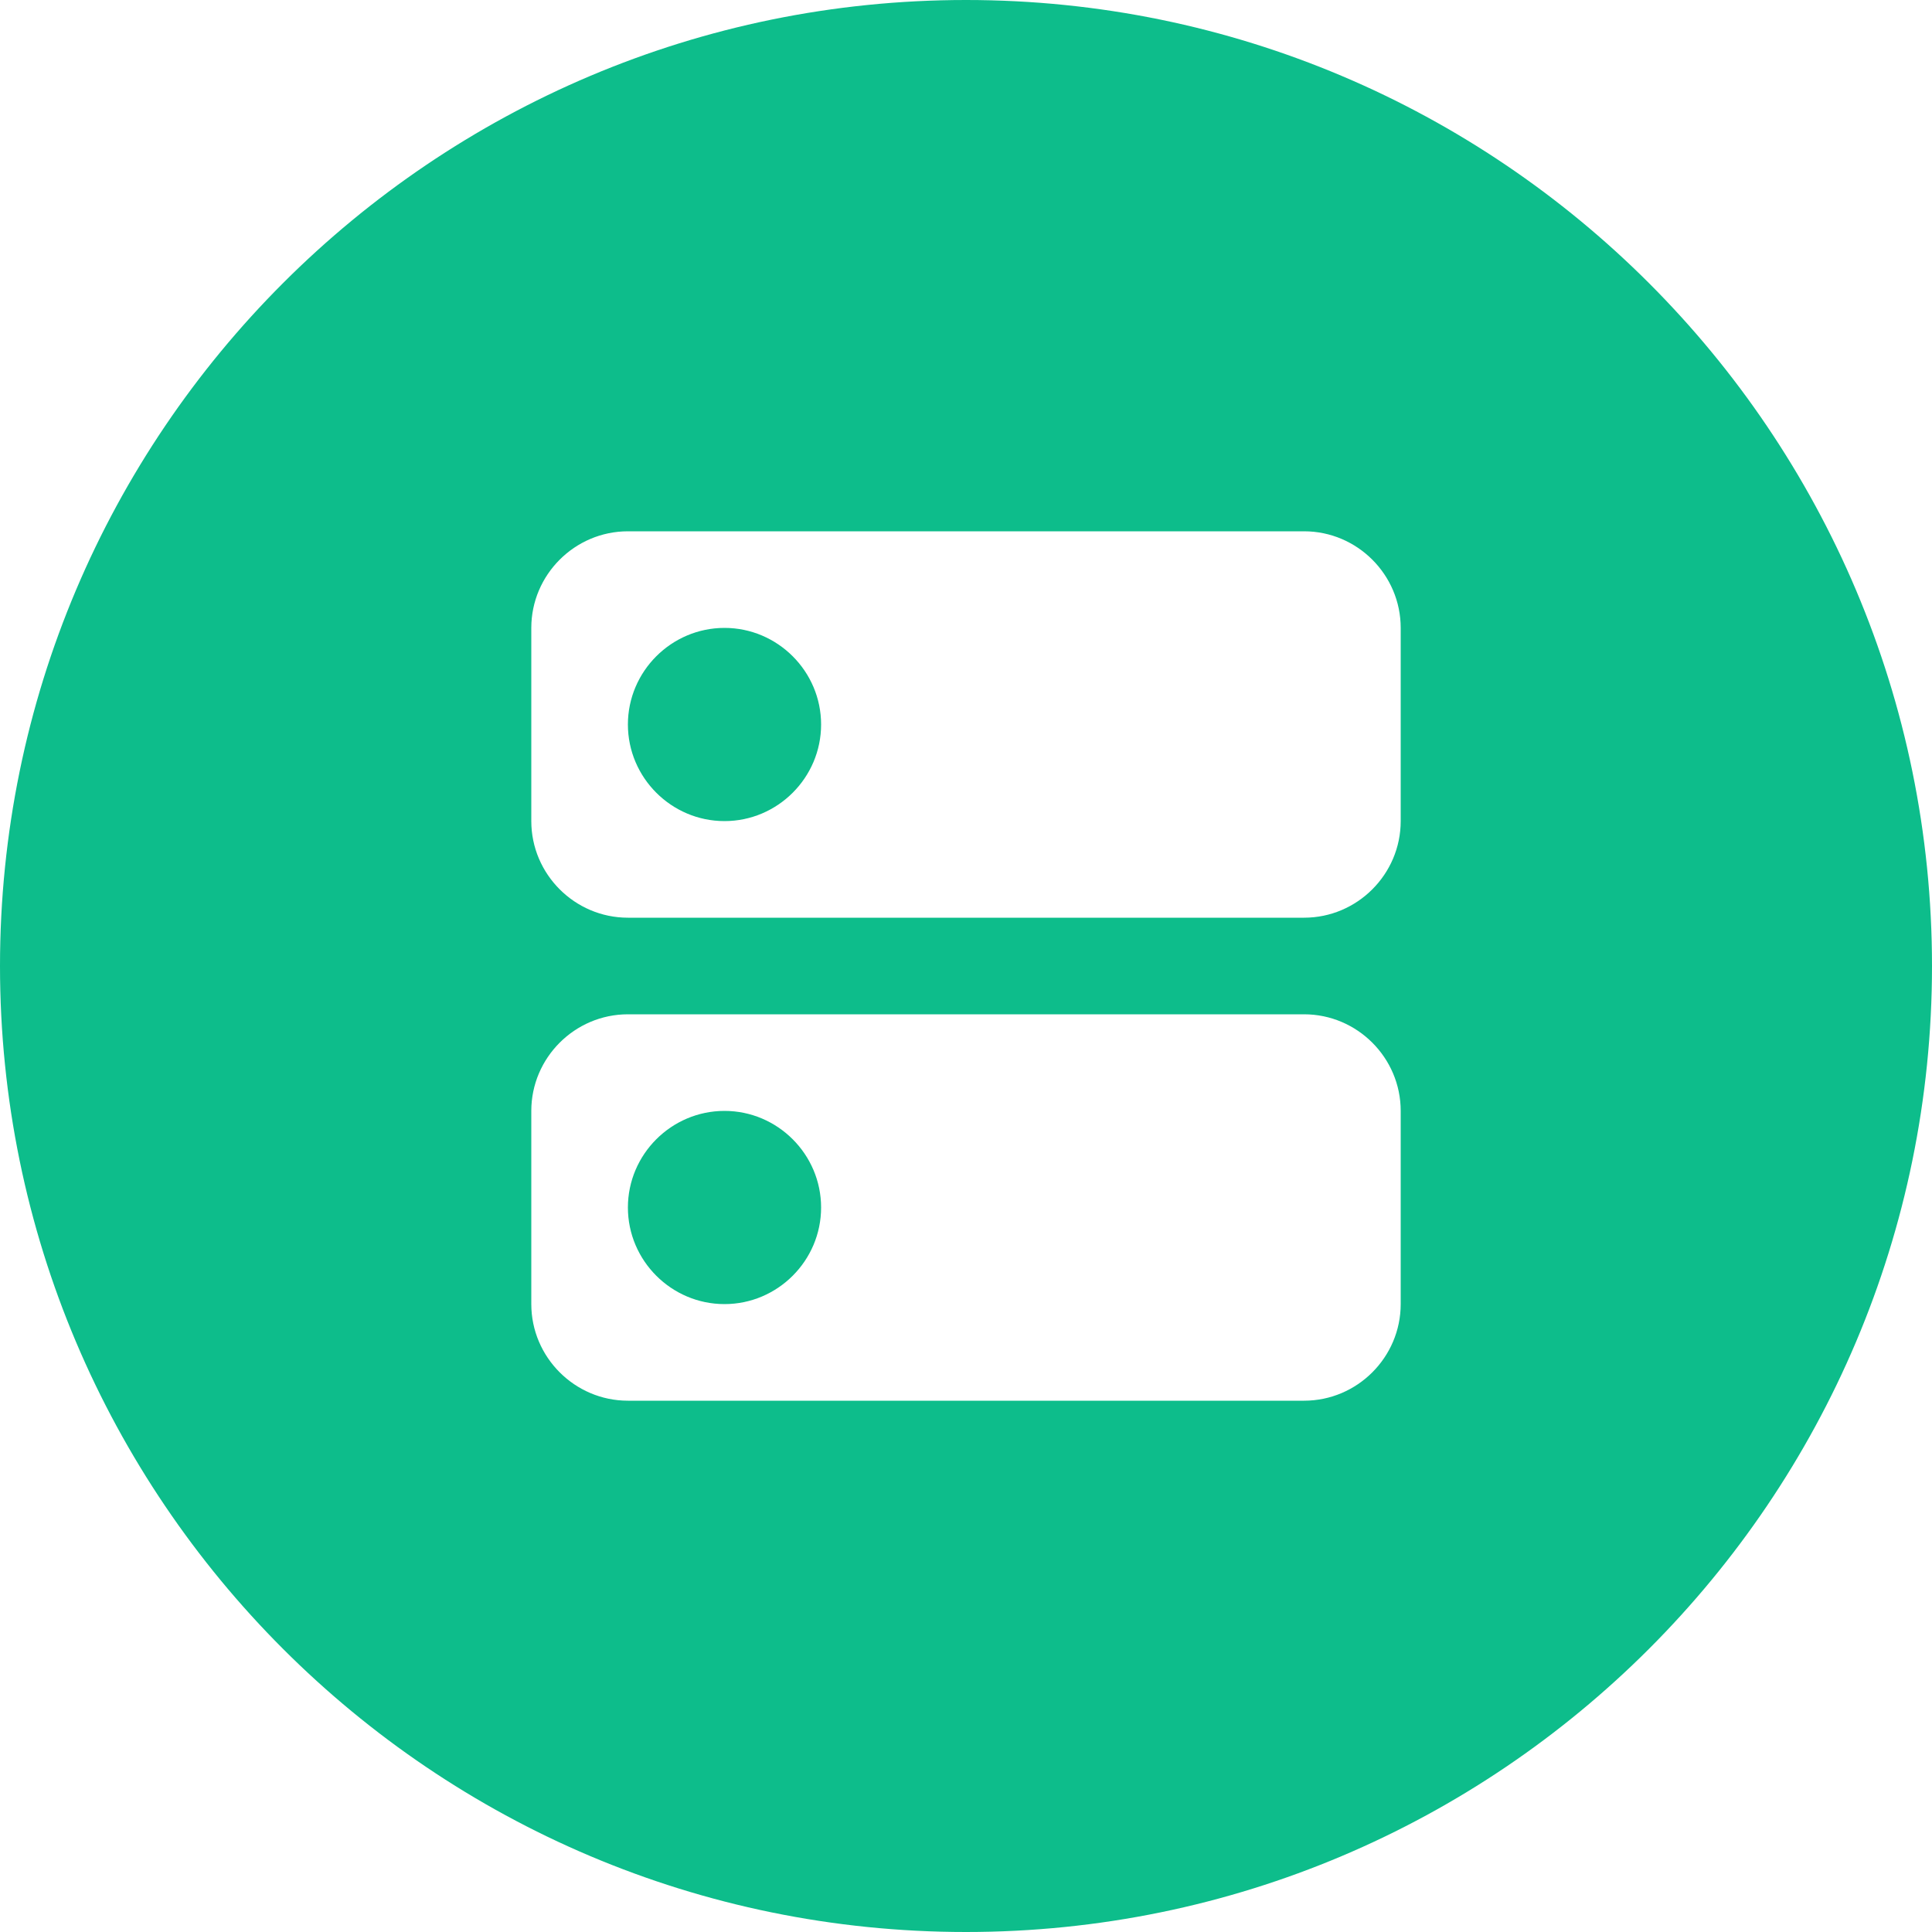
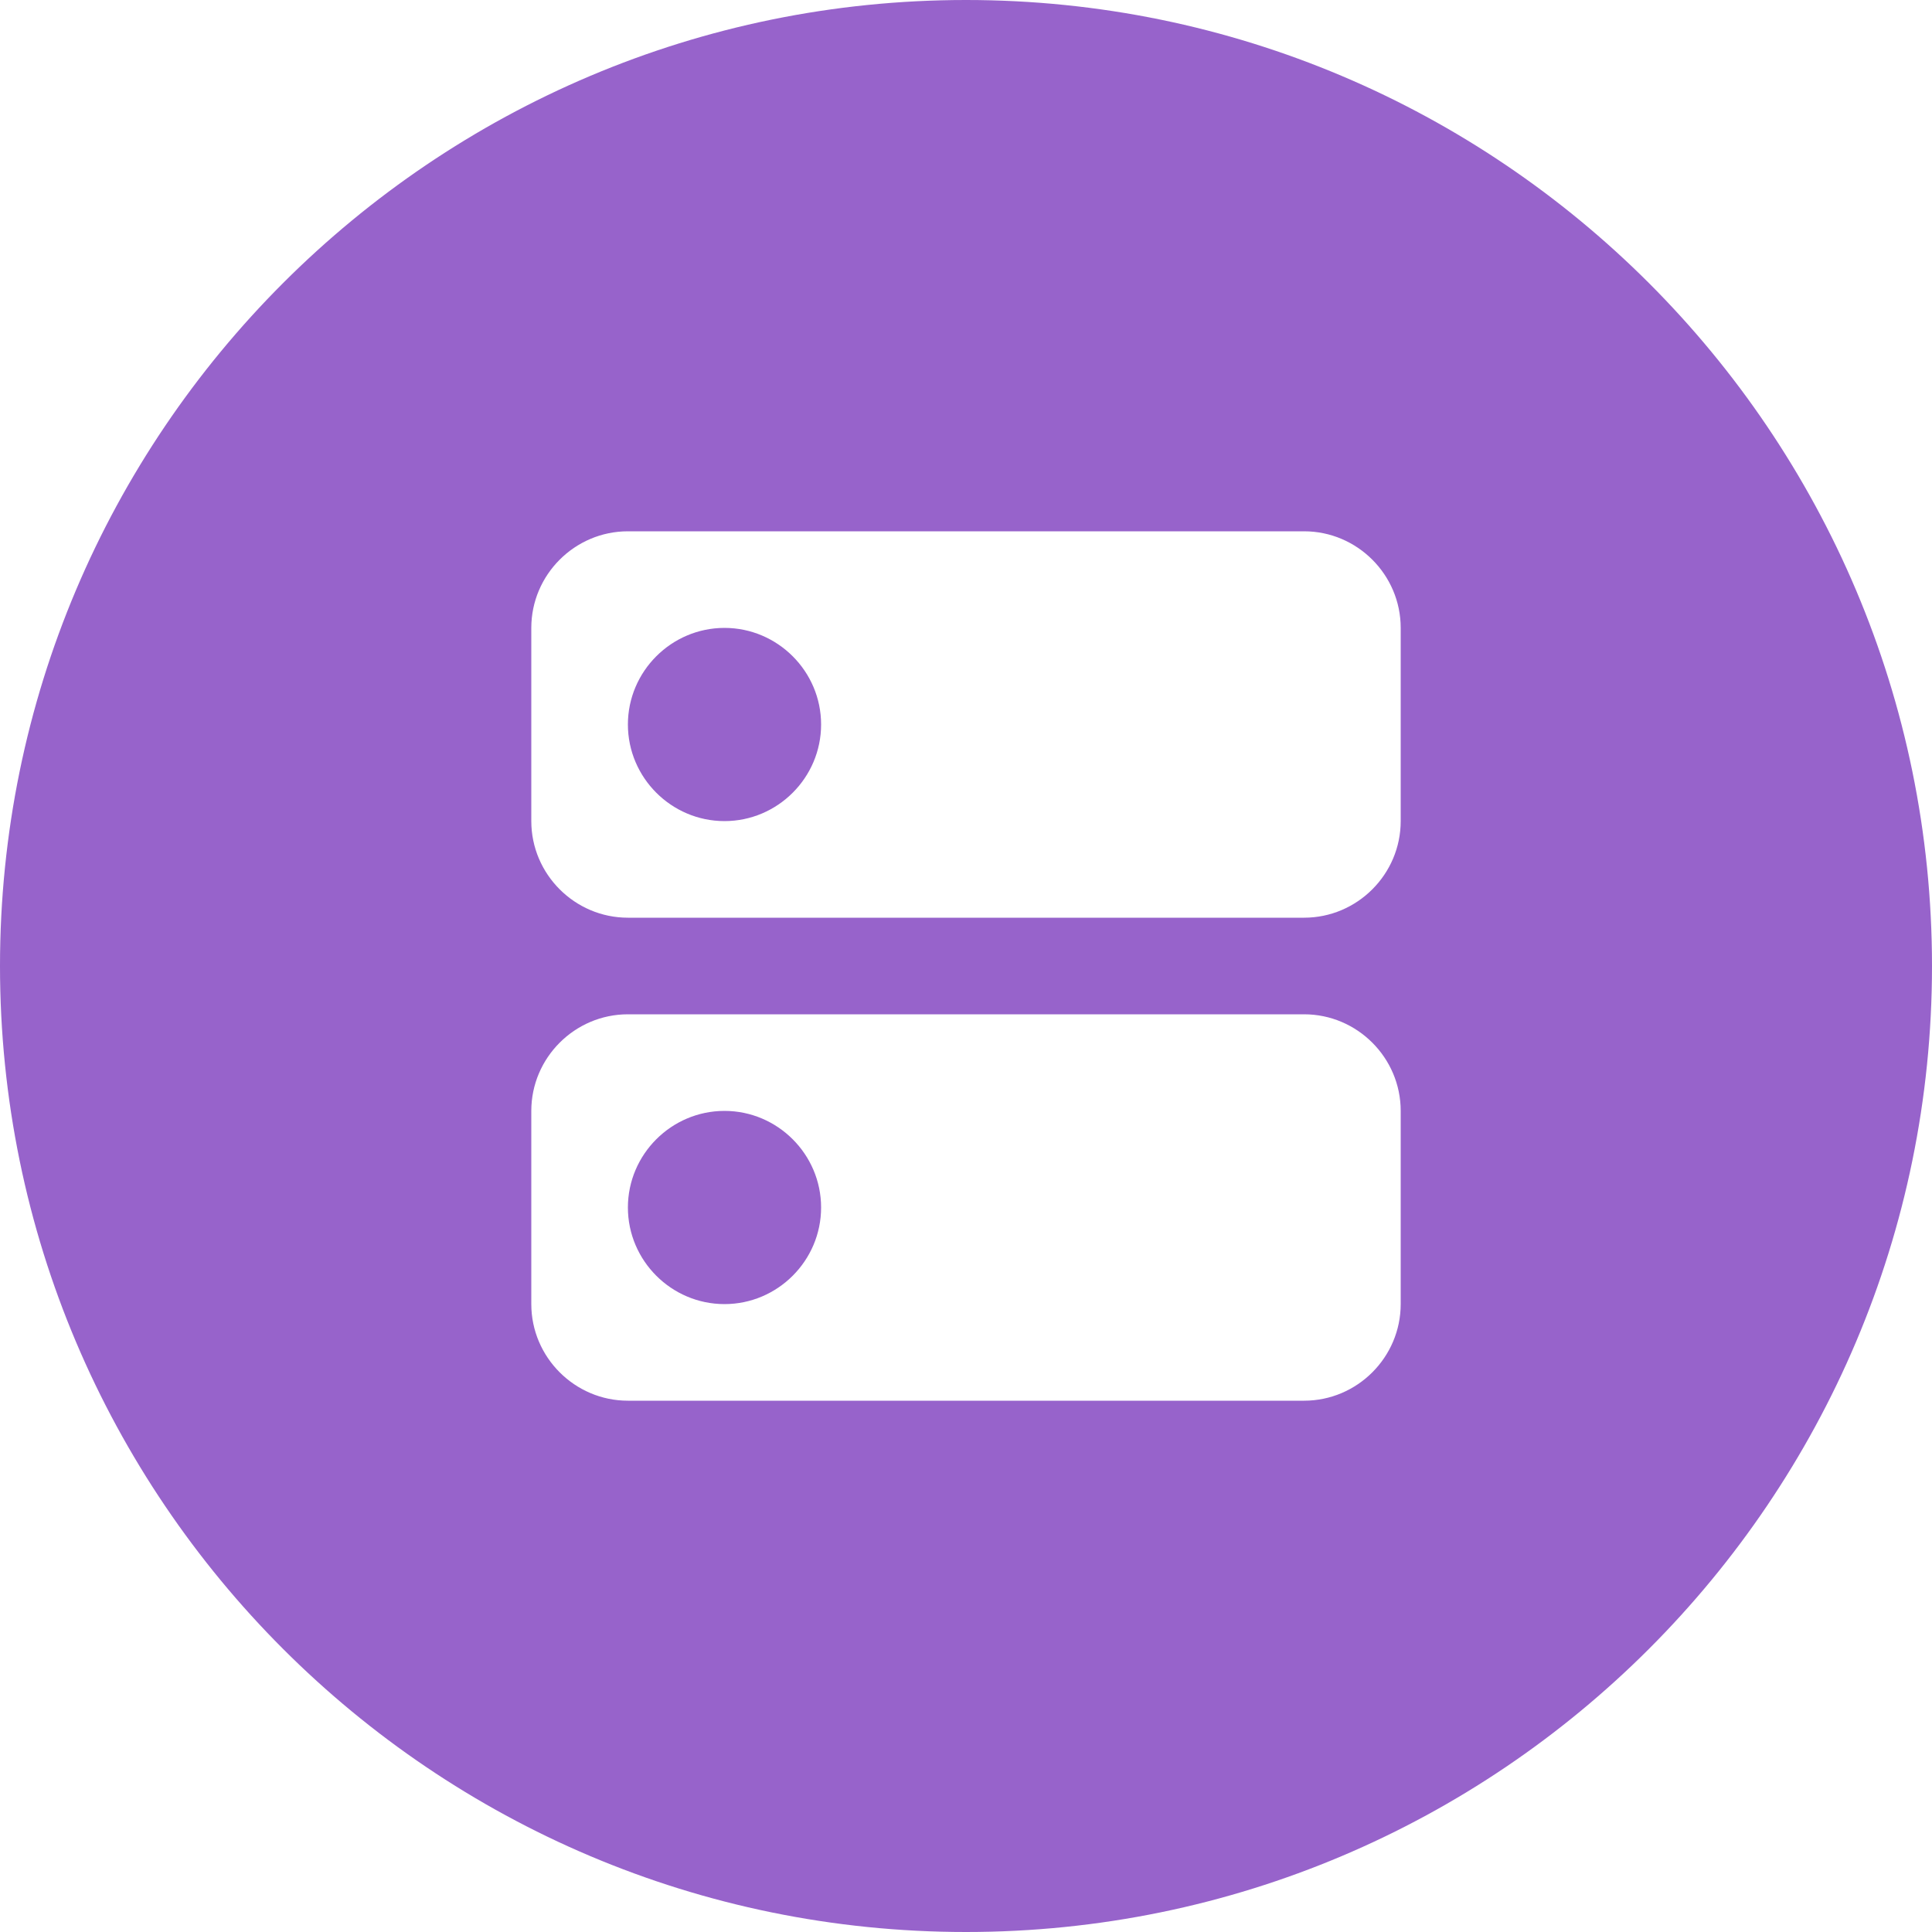
<svg xmlns="http://www.w3.org/2000/svg" width="100%" height="100%" viewBox="0 0 70 70" version="1.1" xml:space="preserve" style="fill-rule:evenodd;clip-rule:evenodd;stroke-linejoin:round;stroke-miterlimit:2;">
-   <path d="M35,0C54.317,0 70,15.683 70,35C70,54.317 54.317,70 35,70C15.683,70 0,54.317 0,35C0,15.683 15.683,0 35,0ZM47.25,36.75L22.75,36.75C20.825,36.75 19.25,38.325 19.25,40.25L19.25,47.25C19.25,49.175 20.825,50.75 22.75,50.75L47.25,50.75C49.175,50.75 50.75,49.175 50.75,47.25L50.75,40.25C50.75,38.325 49.175,36.75 47.25,36.75ZM26.25,47.25C24.325,47.25 22.75,45.675 22.75,43.75C22.75,41.825 24.325,40.25 26.25,40.25C28.175,40.25 29.75,41.825 29.75,43.75C29.75,45.675 28.175,47.25 26.25,47.25ZM47.25,19.25L22.75,19.25C20.825,19.25 19.25,20.825 19.25,22.75L19.25,29.75C19.25,31.675 20.825,33.25 22.75,33.25L47.25,33.25C49.175,33.25 50.75,31.675 50.75,29.75L50.75,22.75C50.75,20.825 49.175,19.25 47.25,19.25ZM26.25,29.75C24.325,29.75 22.75,28.175 22.75,26.25C22.75,24.325 24.325,22.75 26.25,22.75C28.175,22.75 29.75,24.325 29.75,26.25C29.75,28.175 28.175,29.75 26.25,29.75Z" style="fill:rgb(13,189,139);" />
+   <path d="M35,0C54.317,0 70,15.683 70,35C70,54.317 54.317,70 35,70C15.683,70 0,54.317 0,35C0,15.683 15.683,0 35,0ZM47.25,36.75L22.75,36.75C20.825,36.75 19.25,38.325 19.25,40.25L19.25,47.25C19.25,49.175 20.825,50.75 22.75,50.75L47.25,50.75C49.175,50.75 50.75,49.175 50.75,47.25L50.75,40.25C50.75,38.325 49.175,36.75 47.25,36.75ZM26.25,47.25C24.325,47.25 22.75,45.675 22.75,43.75C22.75,41.825 24.325,40.25 26.25,40.25C28.175,40.25 29.75,41.825 29.75,43.75C29.75,45.675 28.175,47.25 26.25,47.25ZM47.25,19.25L22.75,19.25C20.825,19.25 19.25,20.825 19.25,22.75L19.25,29.75C19.25,31.675 20.825,33.25 22.75,33.25L47.25,33.25C49.175,33.25 50.75,31.675 50.75,29.75L50.75,22.75C50.75,20.825 49.175,19.25 47.25,19.25ZM26.25,29.75C24.325,29.75 22.75,28.175 22.75,26.25C22.75,24.325 24.325,22.75 26.25,22.75C28.175,22.75 29.75,24.325 29.75,26.25C29.75,28.175 28.175,29.75 26.25,29.75Z" style="fill:rgb(151,99,203);" />
</svg>
